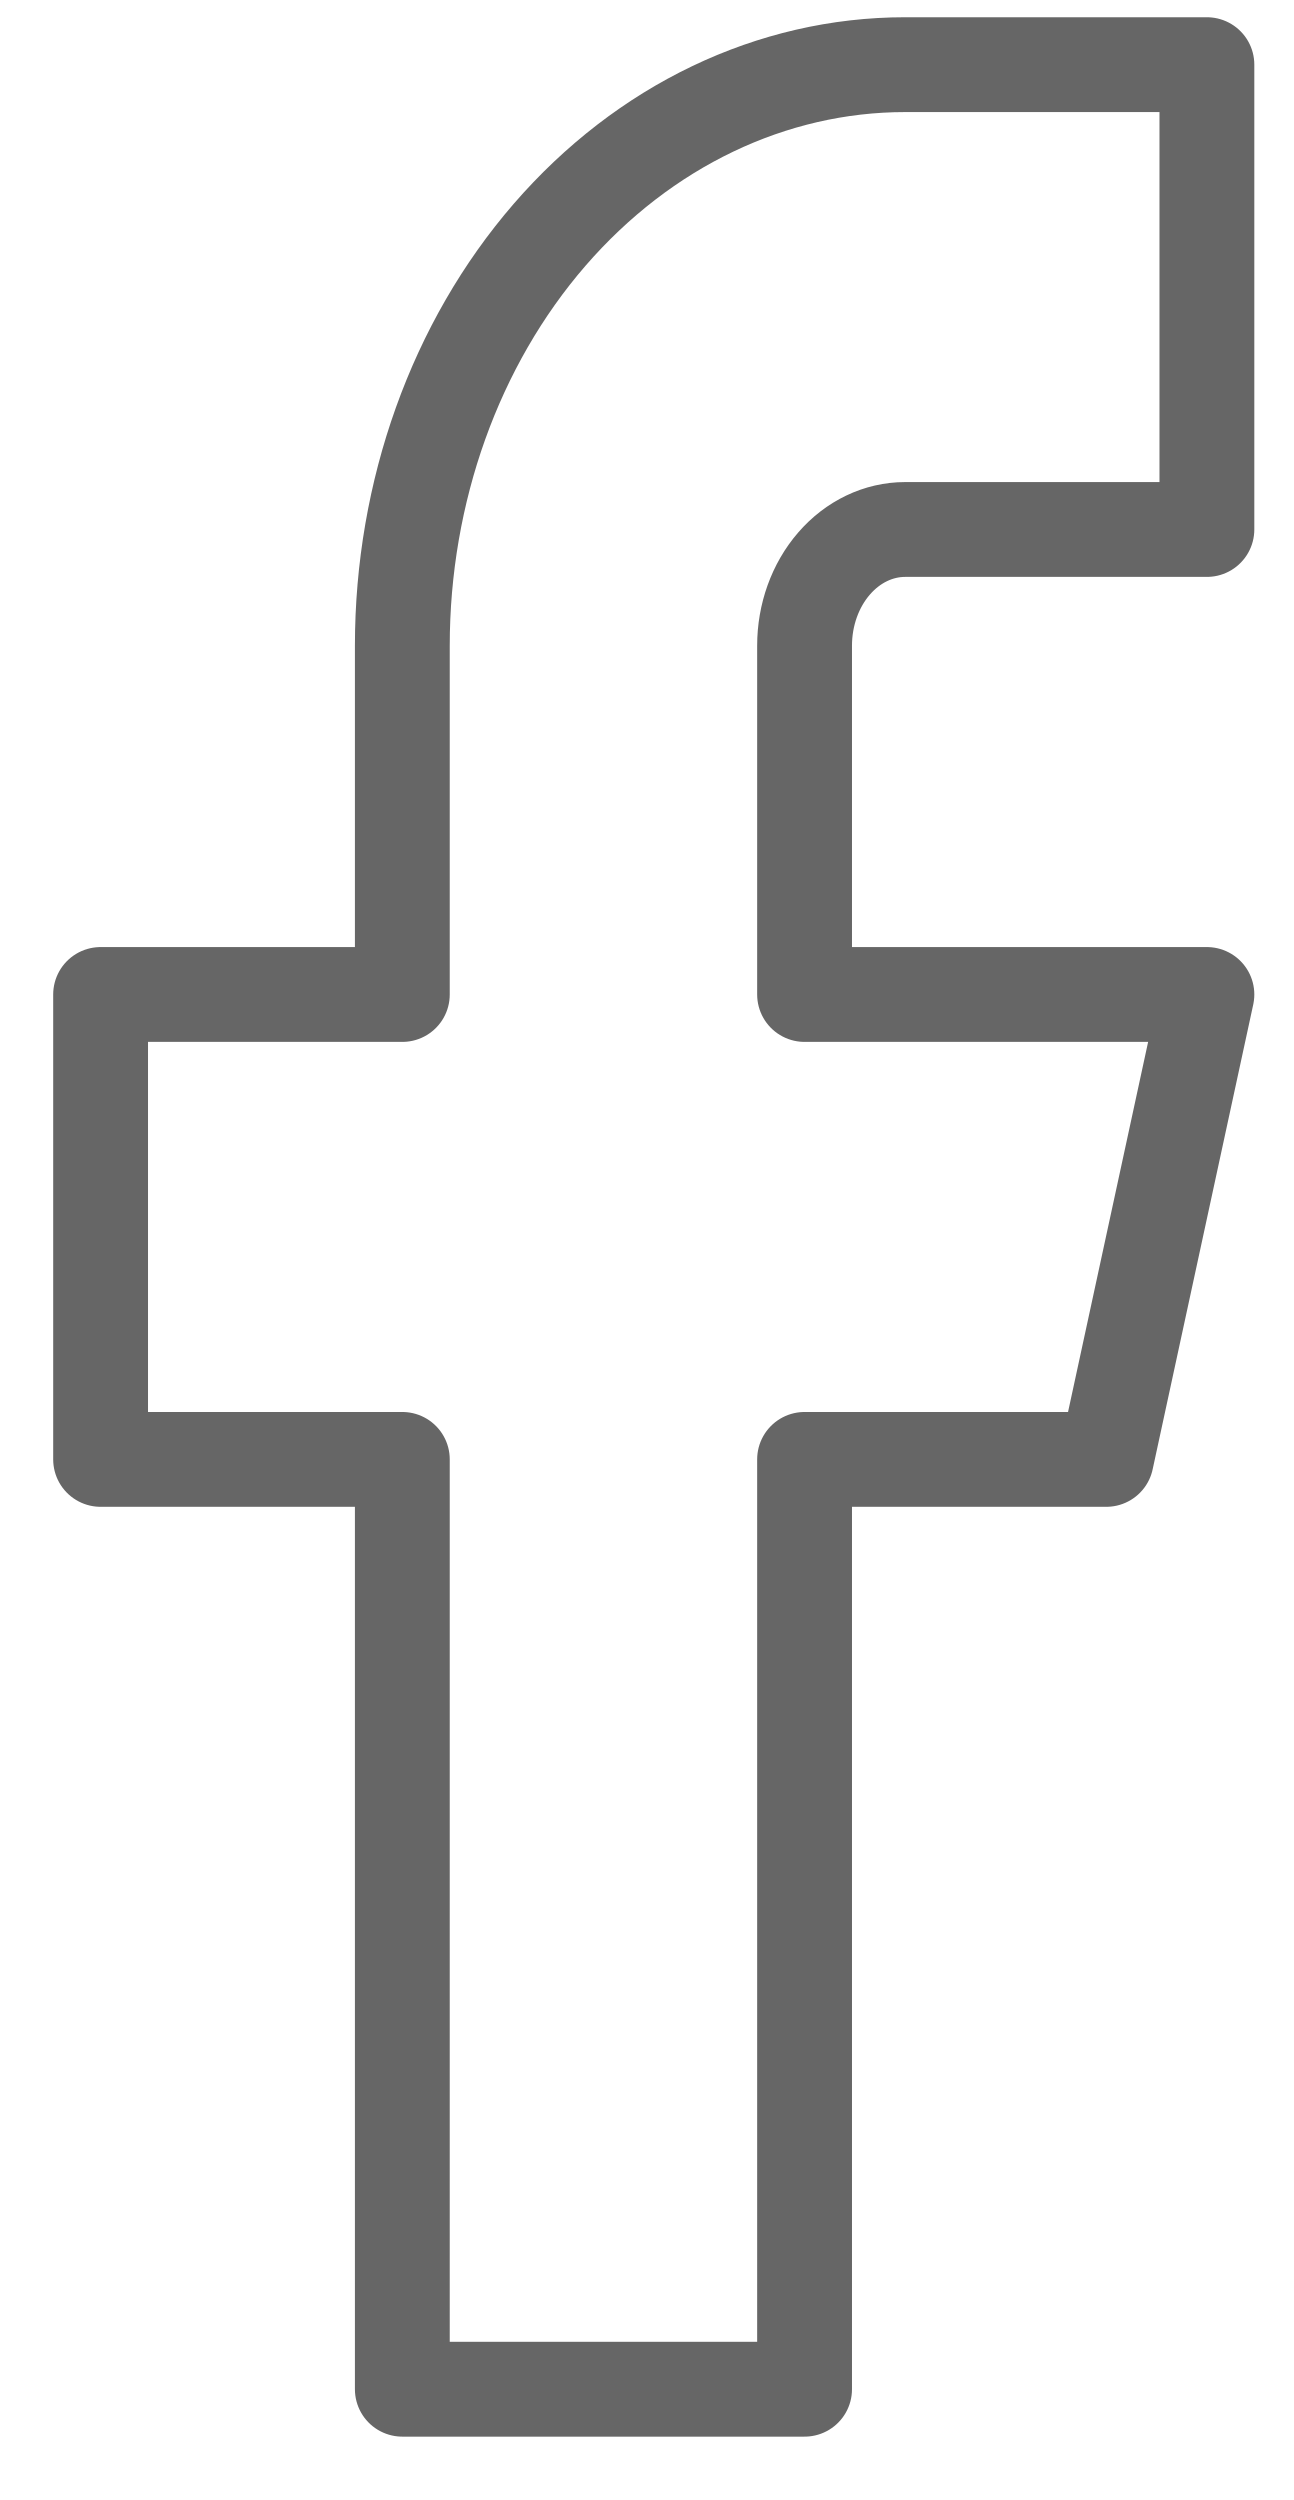
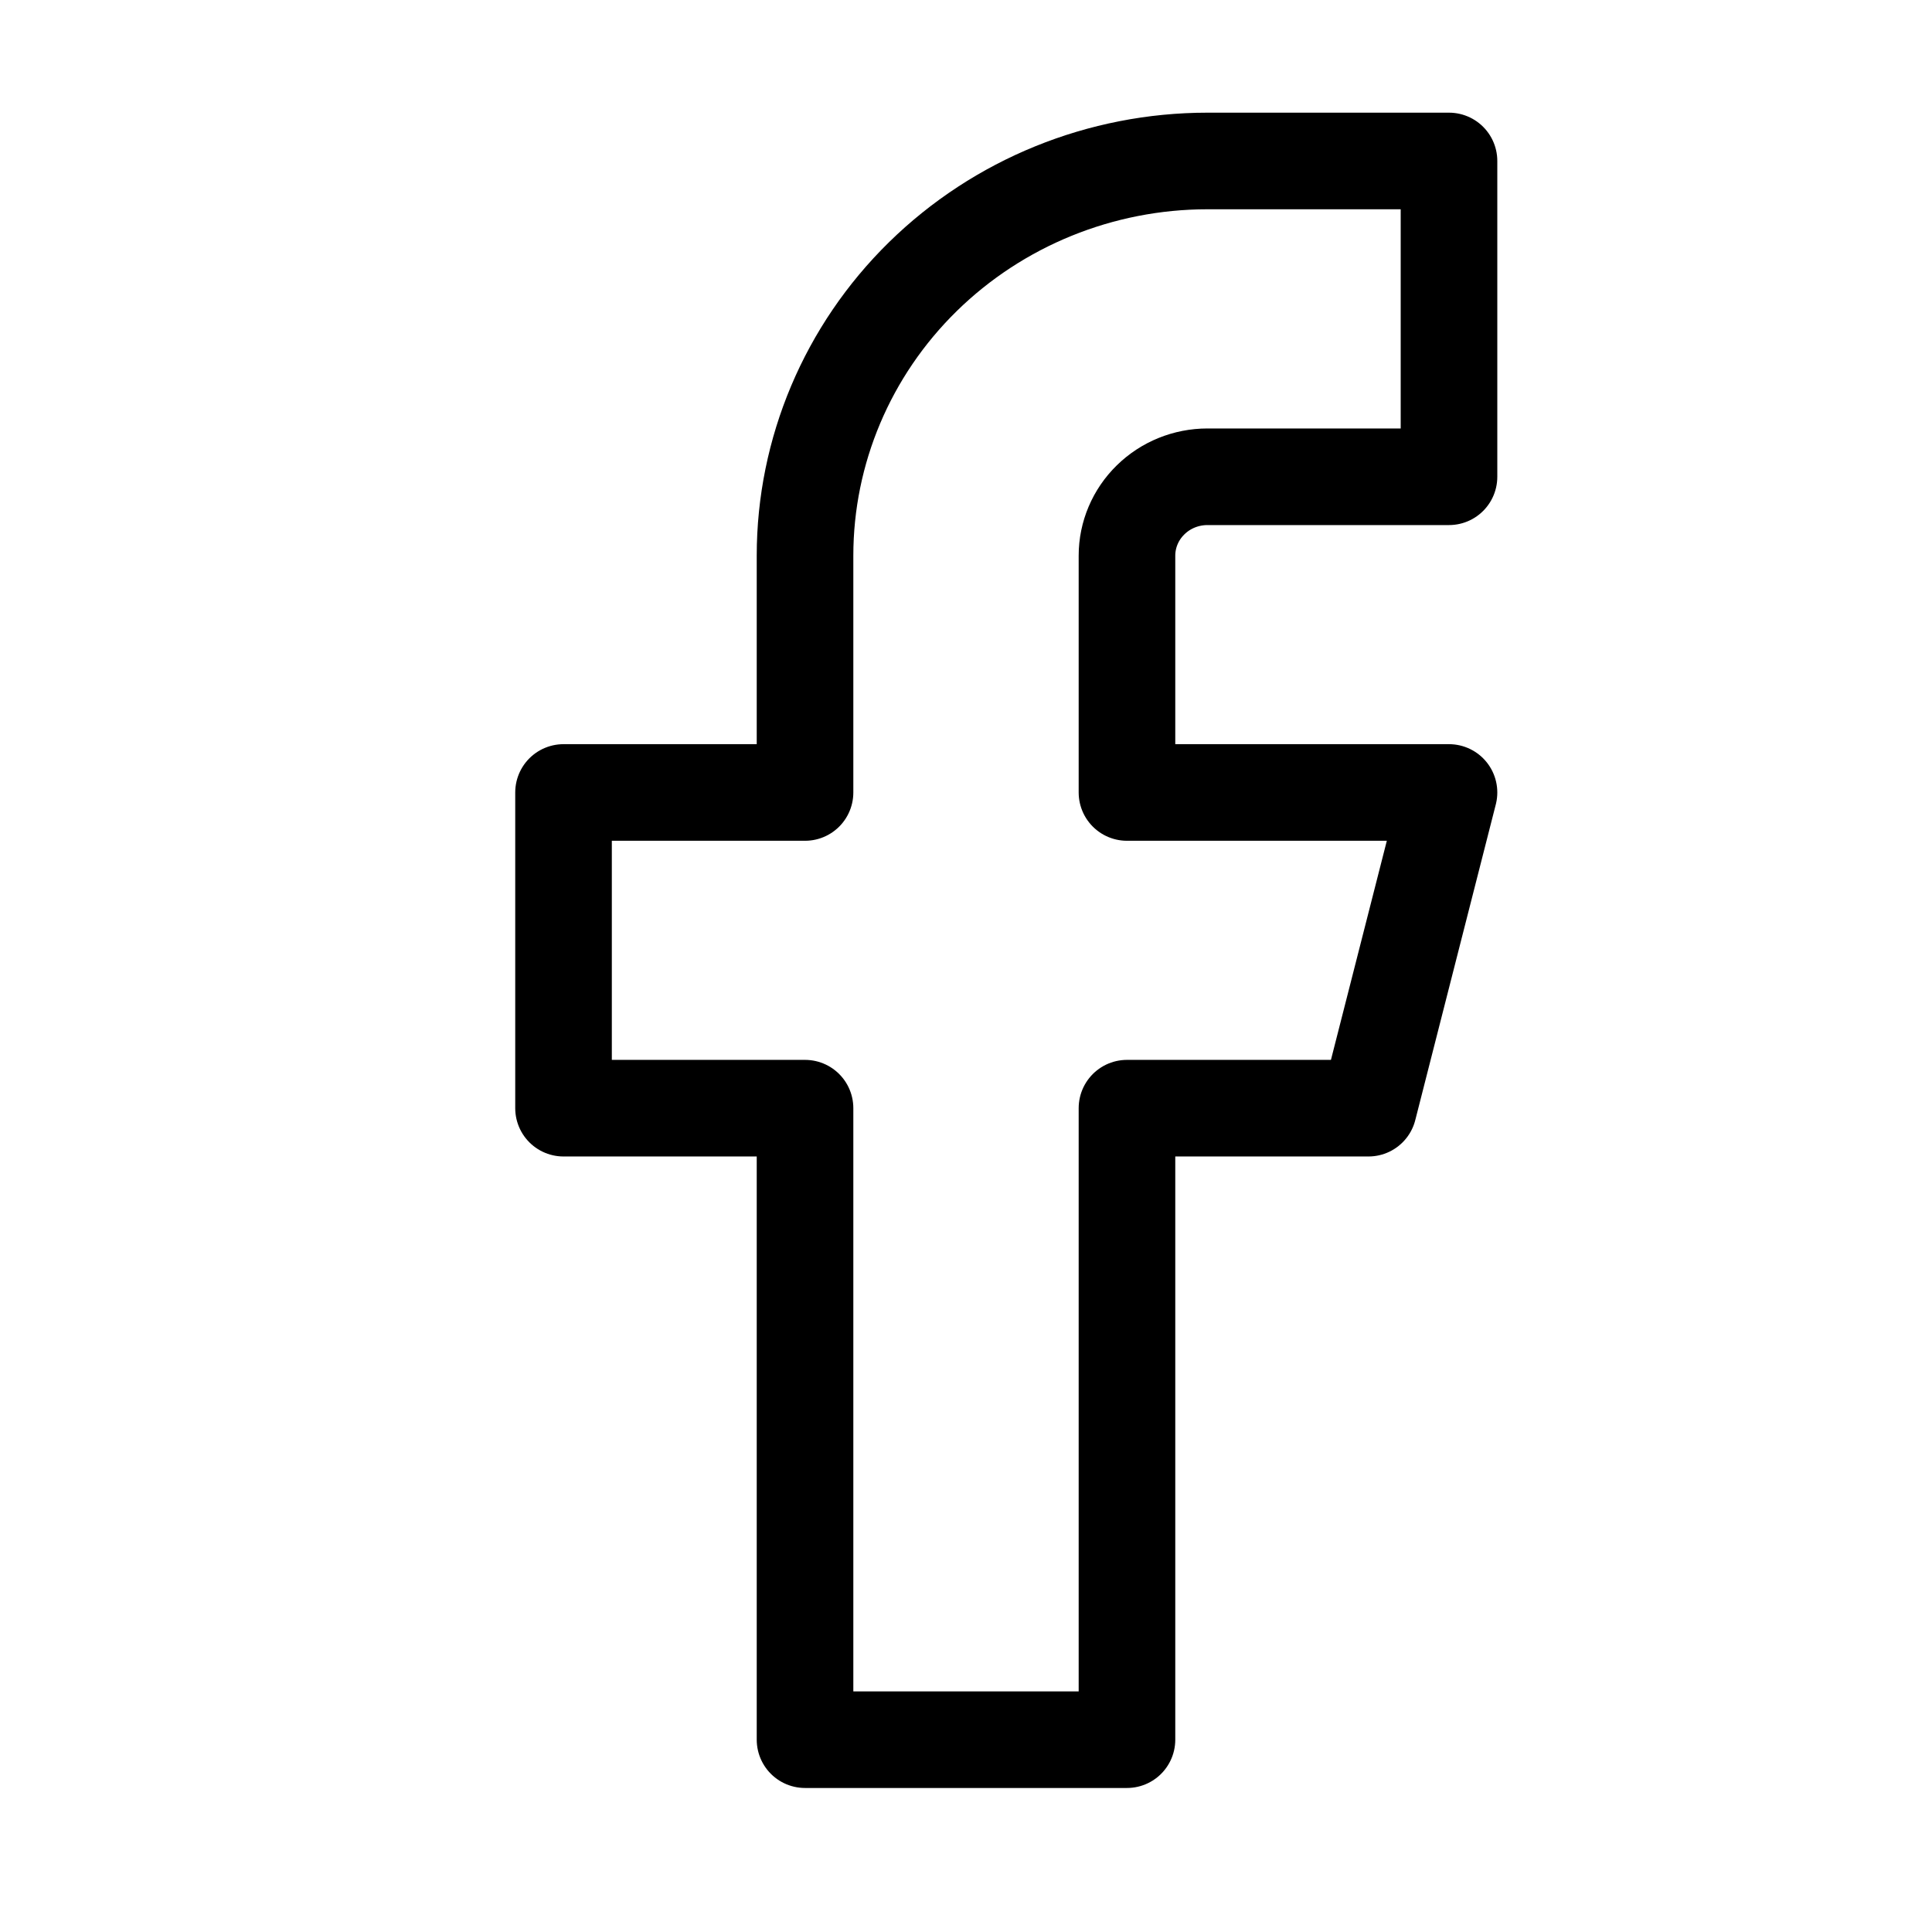
- <svg xmlns="http://www.w3.org/2000/svg" viewBox="0 0 15 29">
-   <path d="M14 .75h-3.5c-1.547 0-3.03.71-4.125 1.974-1.094 1.264-1.708 2.98-1.708 4.767v4.045h-3.5v5.393h3.5v10.786h4.666V16.929h3.5L14 11.536H9.333V7.49c0-.358.123-.7.342-.953.219-.253.516-.395.825-.395H14V.75z" fill="none" stroke="#666" stroke-width="1.1" stroke-linecap="round" stroke-linejoin="round" />
+ <svg xmlns="http://www.w3.org/2000/svg" width="22" height="22" viewBox="0 0 22 22" fill="none">
+   <path d="M16.5 1.833H13.75C12.534 1.833 11.369 2.307 10.509 3.15C9.65 3.992 9.167 5.136 9.167 6.327V9.024H6.417V12.619H9.167V19.81H12.833V12.619H15.583L16.5 9.024H12.833V6.327C12.833 6.089 12.93 5.86 13.102 5.692C13.274 5.523 13.507 5.429 13.75 5.429H16.5V1.833Z" stroke="currentColor" stroke-width="1.1" stroke-linecap="round" stroke-linejoin="round" />
</svg>
